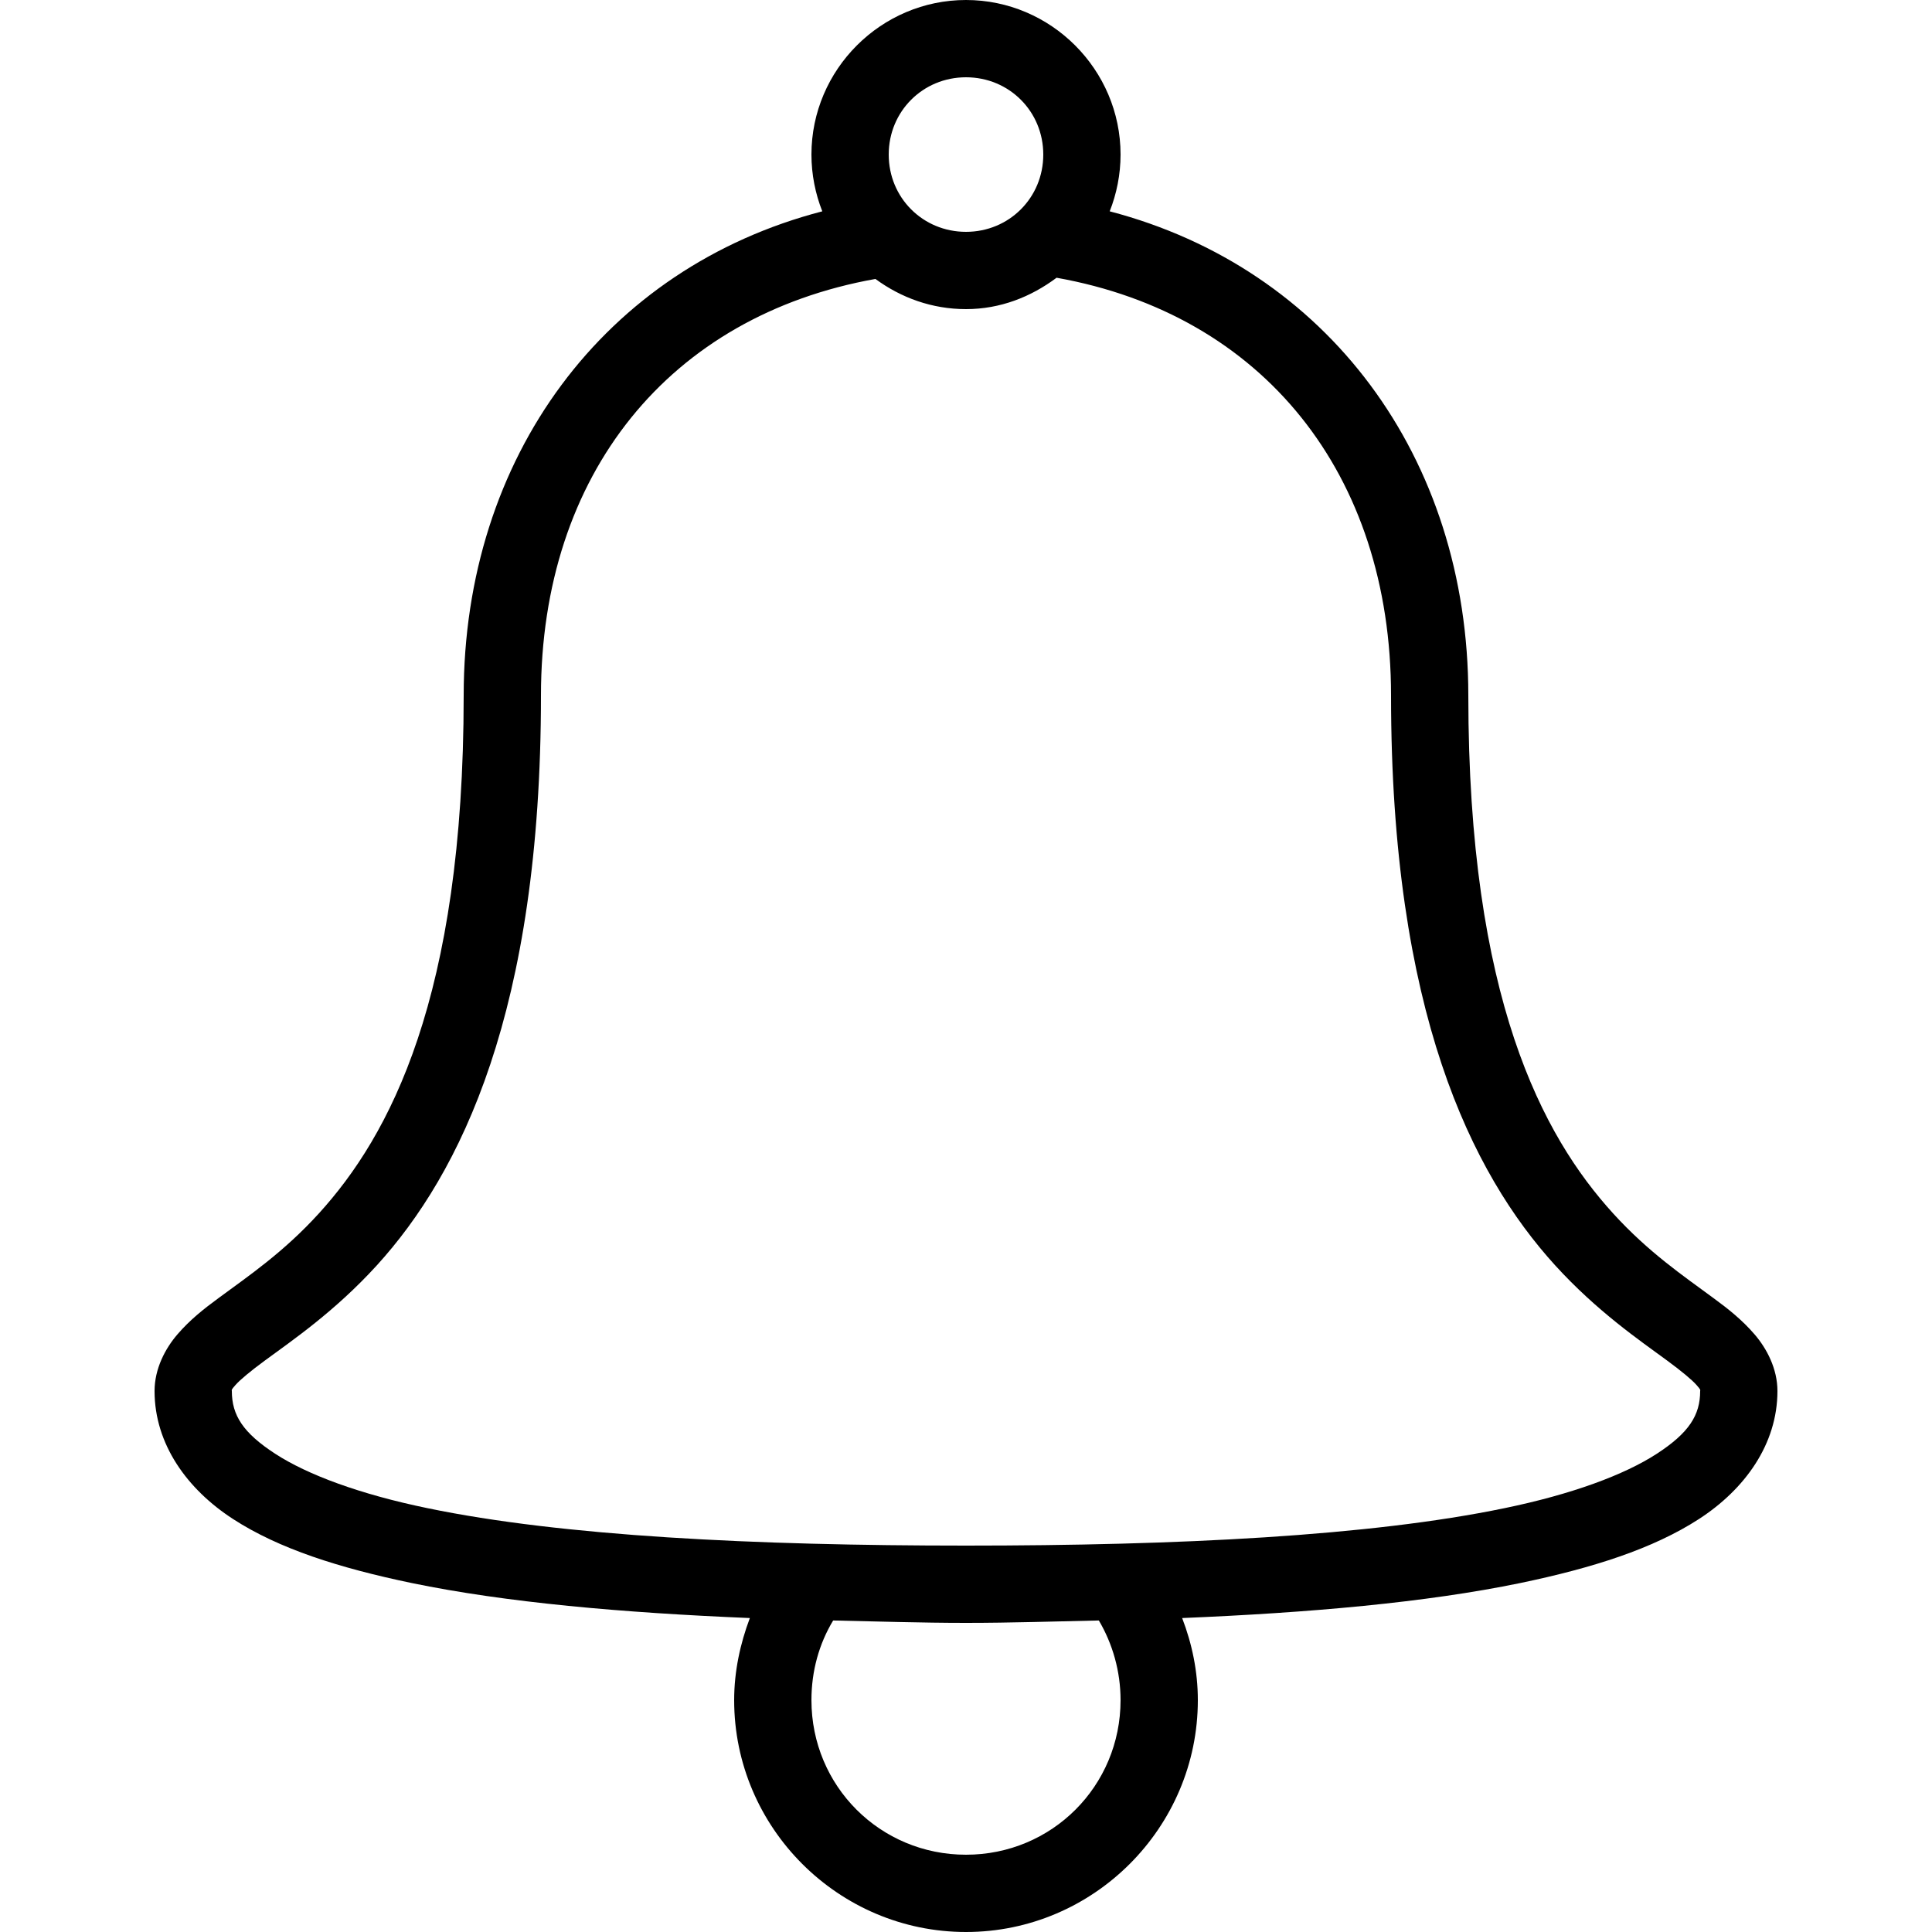
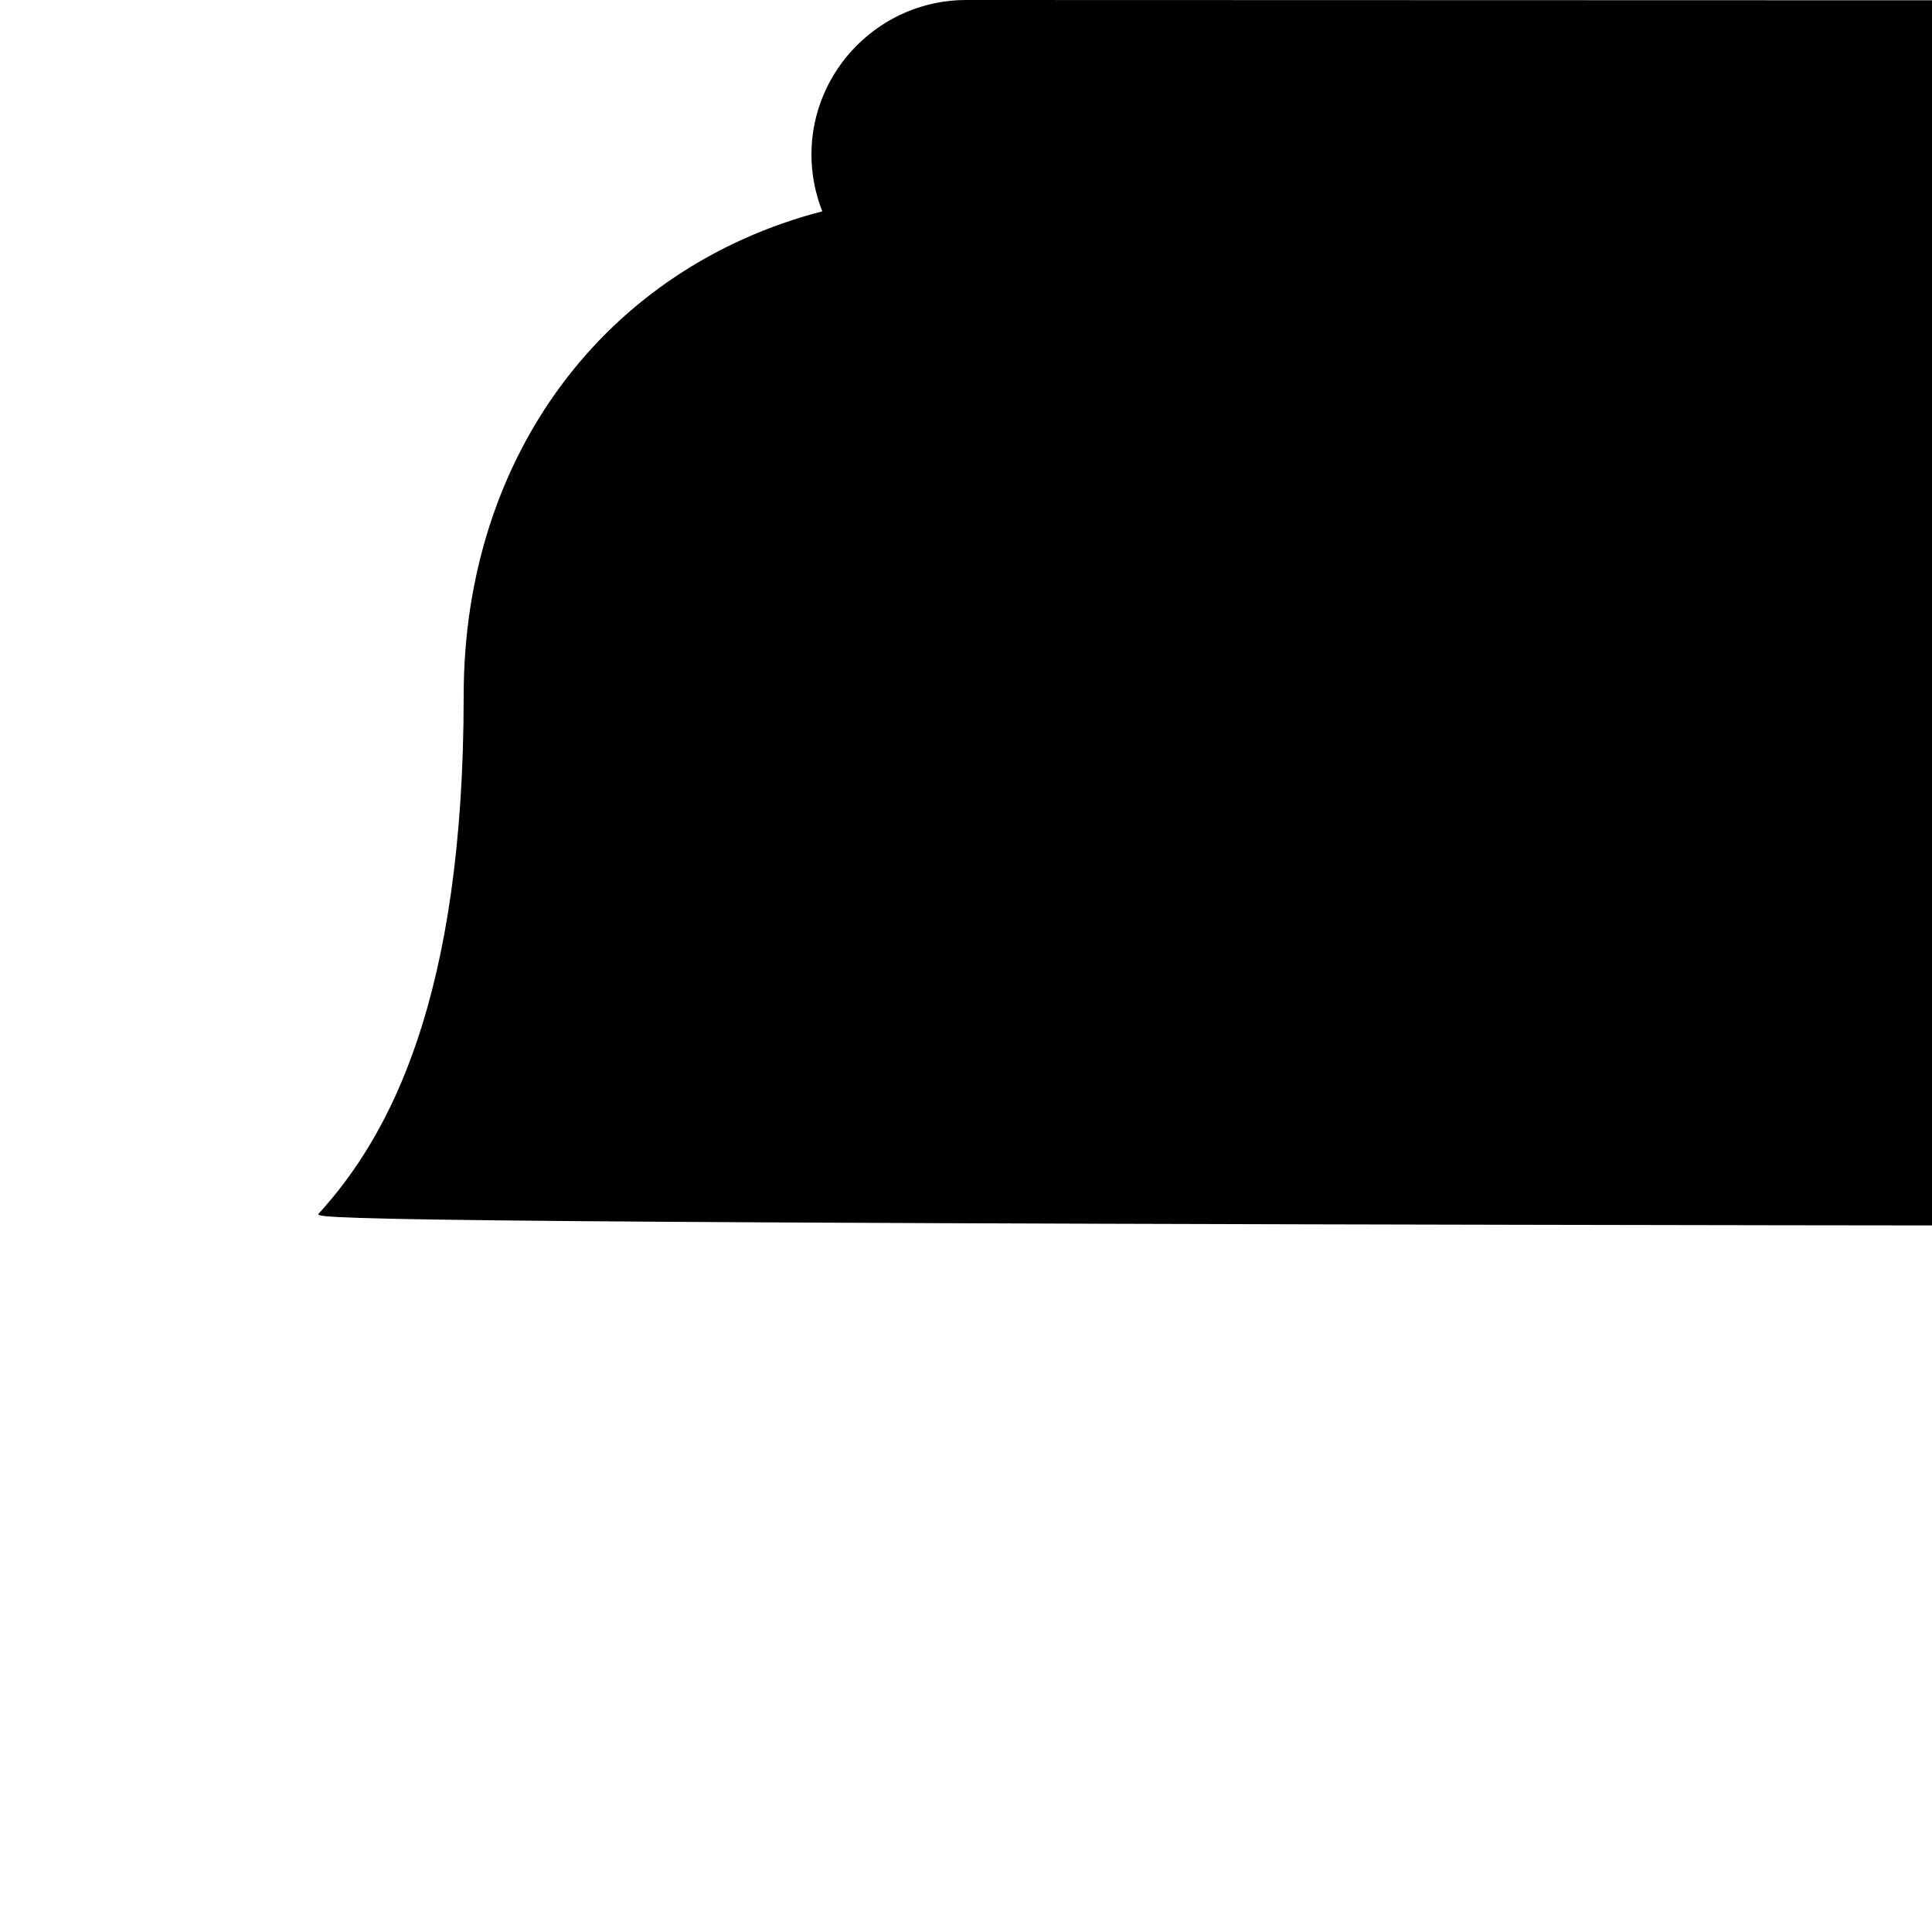
<svg xmlns="http://www.w3.org/2000/svg" viewBox="0 0 50 50" width="25px" height="25px">
-   <path d="M 25 0 C 22.801 0 21 1.801 21 4 C 21 4.516 21.102 5.016 21.281 5.469 C 15.656 6.93 12 11.816 12 18 C 12 25.832 10.078 29.398 8.25 31.406 C 7.336 32.41 6.434 33.02 5.656 33.594 C 5.266 33.879 4.91 34.164 4.594 34.531 C 4.277 34.898 4 35.422 4 36 C 4 37.375 4.844 38.543 6.031 39.312 C 7.219 40.082 8.777 40.578 10.656 40.969 C 13.094 41.473 16.102 41.738 19.406 41.875 C 19.156 42.539 19 43.254 19 44 C 19 47.301 21.699 50 25 50 C 28.301 50 31 47.301 31 44 C 31 43.25 30.848 42.535 30.594 41.875 C 33.898 41.738 36.906 41.473 39.344 40.969 C 41.223 40.578 42.781 40.082 43.969 39.312 C 45.156 38.543 46 37.375 46 36 C 46 35.422 45.723 34.898 45.406 34.531 C 45.09 34.164 44.734 33.879 44.344 33.594 C 43.566 33.02 42.664 32.41 41.75 31.406 C 39.922 29.398 38 25.832 38 18 C 38 11.82 34.336 6.938 28.719 5.469 C 28.898 5.016 29 4.516 29 4 C 29 1.801 27.199 0 25 0 Z M 25 2 C 26.117 2 27 2.883 27 4 C 27 5.117 26.117 6 25 6 C 23.883 6 23 5.117 23 4 C 23 2.883 23.883 2 25 2 Z M 27.344 7.188 C 32.676 8.137 36 12.258 36 18 C 36 26.168 38.078 30.363 40.25 32.75 C 41.336 33.941 42.434 34.688 43.156 35.219 C 43.516 35.484 43.785 35.707 43.906 35.844 C 44.027 35.98 44 35.969 44 36 C 44 36.625 43.711 37.082 42.875 37.625 C 42.039 38.168 40.68 38.672 38.938 39.031 C 35.453 39.754 30.492 40 25 40 C 19.508 40 14.547 39.754 11.062 39.031 C 9.32 38.672 7.961 38.168 7.125 37.625 C 6.289 37.082 6 36.625 6 36 C 6 35.969 5.973 35.98 6.094 35.844 C 6.215 35.707 6.484 35.484 6.844 35.219 C 7.566 34.688 8.664 33.941 9.75 32.75 C 11.922 30.363 14 26.168 14 18 C 14 12.262 17.328 8.172 22.656 7.219 C 23.32 7.707 24.121 8 25 8 C 25.887 8 26.68 7.684 27.344 7.188 Z M 21.562 41.938 C 22.684 41.961 23.824 42 25 42 C 26.176 42 27.316 41.961 28.438 41.938 C 28.793 42.539 29 43.25 29 44 C 29 46.223 27.223 48 25 48 C 22.777 48 21 46.223 21 44 C 21 43.242 21.199 42.539 21.562 41.938 Z" />
+   <path d="M 25 0 C 22.801 0 21 1.801 21 4 C 21 4.516 21.102 5.016 21.281 5.469 C 15.656 6.93 12 11.816 12 18 C 12 25.832 10.078 29.398 8.25 31.406 C 7.336 32.41 6.434 33. 019531 5.656 33.594 C 5.266 33.879 4.91 34.164 4.594 34.531 C 4.277 34.898 4 35.422 4 36 C 4 37.375 4.844 38.543 6.031 39.312 C 7.219 40.082 8.777 40.578 10.656 40.969 C 13.094 41.473 16.102 41.738 19.406 41.875 C 19.156 42.539 19 43.254 19 44 C 19 47.301 21.699 50 25 50 C 28.301 50 31 47.301 31 44 C 31 43.25 30.848 42.535 30.594 41.875 C 33.898 41.738 36.906 41.473 39.344 40.969 C 41.223 40.578 42.781 40.082 43.969 39.312 C 45.156 38.543 46 37.375 46 36 C 46 35.422 45.723 34.898 45.406 34.531 C 45.09 34.164 44.734 33.879 44.344 33.594 C 43.566 33.02 42.664 32.41 41.75 31.406 C 39.922 29.398 38 25.832 38 18 C 38 11.82 34.336 6.938 28.719 5.469 C 28.898 5.016 29 4.516 29 4 C 29 1.801 27.199 0 25 0 Z M 25 2 C 26.117 2 27 2.883 27 4 C 27 5.117 26.117 6 25 6 C 23.883 6 23 5.117 23 4 C 23 2.883 23.883 2 25 2 Z M 27.344 7.188 C 32.676 8.137 36 12.258 36 18 C 36 26.168 38.078 30.363 40.25 32.75 C 41.336 33.941 42.434 34.688 43.156 35.219 C 43.516 35.484 43.785 35.707 43.906 35.844 C 44.027 35.98 44 35.969 44 36 C 44 36.625 43.711 37.082 42.875 37.625 C 42.039 38.168 40.68 38.672 38.938 39.031 C 35.453 39.754 30.492 40 25 40 C 19.508 40 14.547 39.754 11.062 39.031 C 9.32 38.672 7.961 38.168 7.125 37.625 C 6.289 37.082 6 36.625 6 36 C 6 35.969 5.973 35.98 6.094 35.844 C 6.215 35.707 6.484 35.484 6.844 35.219 C 7.566 34.688 8.664 33.941 9.75 32.75 C 11.922 30.363 14 26.168 14 18 C 14 12.262 17.328 8.172 22.656 7.219 C 23.32 7.707 24.121 8 25 8 C 25.887 8 26.68 7.684 27.344 7.188 Z M 21.562 41.938 C 22.684 41.961 23.824 42 25 42 C 26.176 42 27.316 41.961 28.438 41.938 C 28.793 42.539 29 43.25 29 44 C 29 46.223 27.223 48 25 48 C 22.777 48 21 46.223 21 44 C 21 43.242 21.199 42.539 21.562 41.938 Z" />
</svg>
